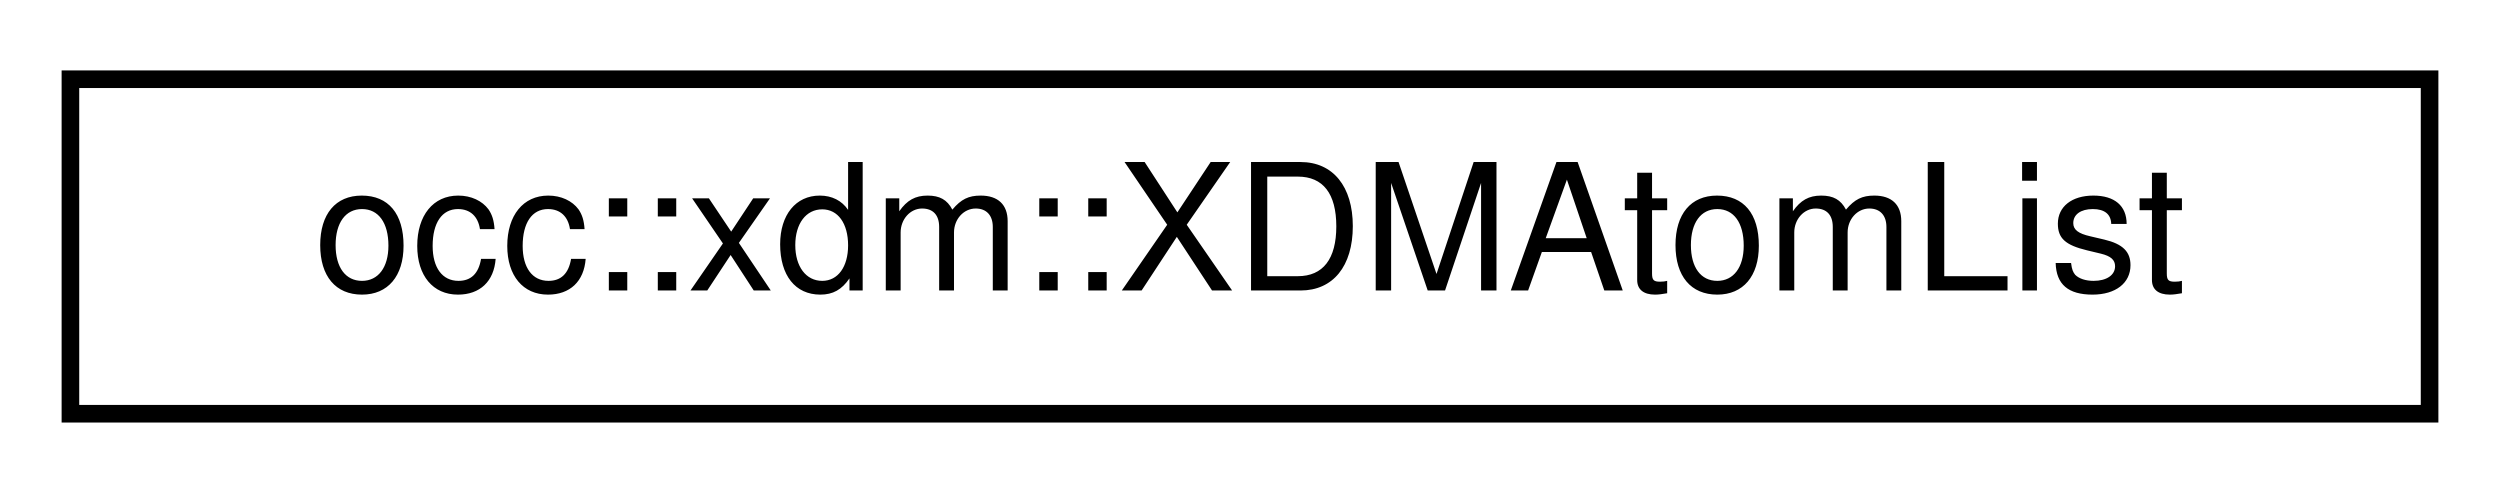
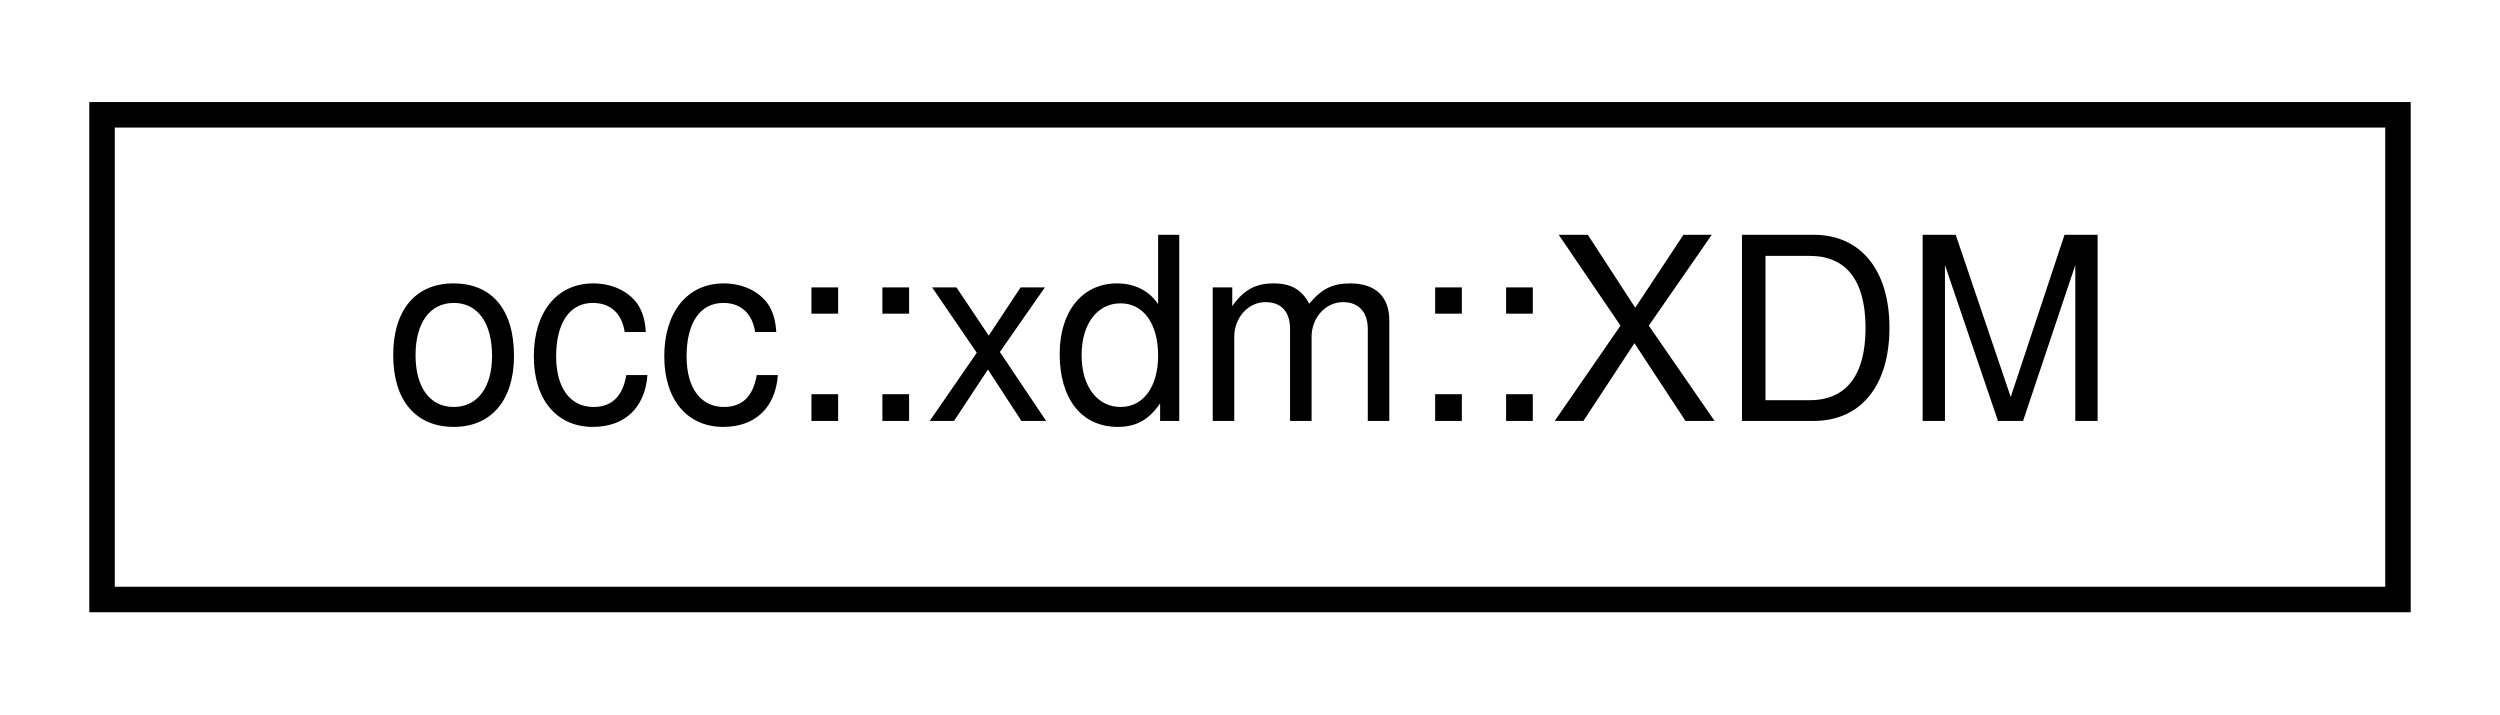
- <svg xmlns="http://www.w3.org/2000/svg" xmlns:xlink="http://www.w3.org/1999/xlink" width="142pt" height="28pt" viewBox="0.00 0.00 142.00 28.00">
+ <svg xmlns="http://www.w3.org/2000/svg" xmlns:xlink="http://www.w3.org/1999/xlink" width="98pt" height="28pt" viewBox="0.00 0.00 98.00 28.00">
  <g id="graph0" class="graph" transform="scale(1 1) rotate(0) translate(4 24)">
    <g id="node1" class="node">
      <g id="a_node1">
-         <a xlink:href="structocc_1_1xdm_1_1XDMAtomList.html" target="_top" xlink:title=" ">
-           <polygon fill="none" stroke="black" points="0,-0.5 0,-19.5 134,-19.5 134,-0.5 0,-0.5" />
-           <text text-anchor="middle" x="67" y="-7.5" font-family="Helvetica,sans-Serif" font-size="10.00">occ::xdm::XDMAtomList</text>
+         <a xlink:href="classocc_1_1xdm_1_1XDM.html" target="_top" xlink:title=" ">
+           <polygon fill="none" stroke="black" points="0,-0.5 0,-19.5 90,-19.5 90,-0.5 0,-0.5" />
+           <text text-anchor="middle" x="45" y="-7.5" font-family="Helvetica,sans-Serif" font-size="10.00">occ::xdm::XDM</text>
        </a>
      </g>
    </g>
  </g>
</svg>
